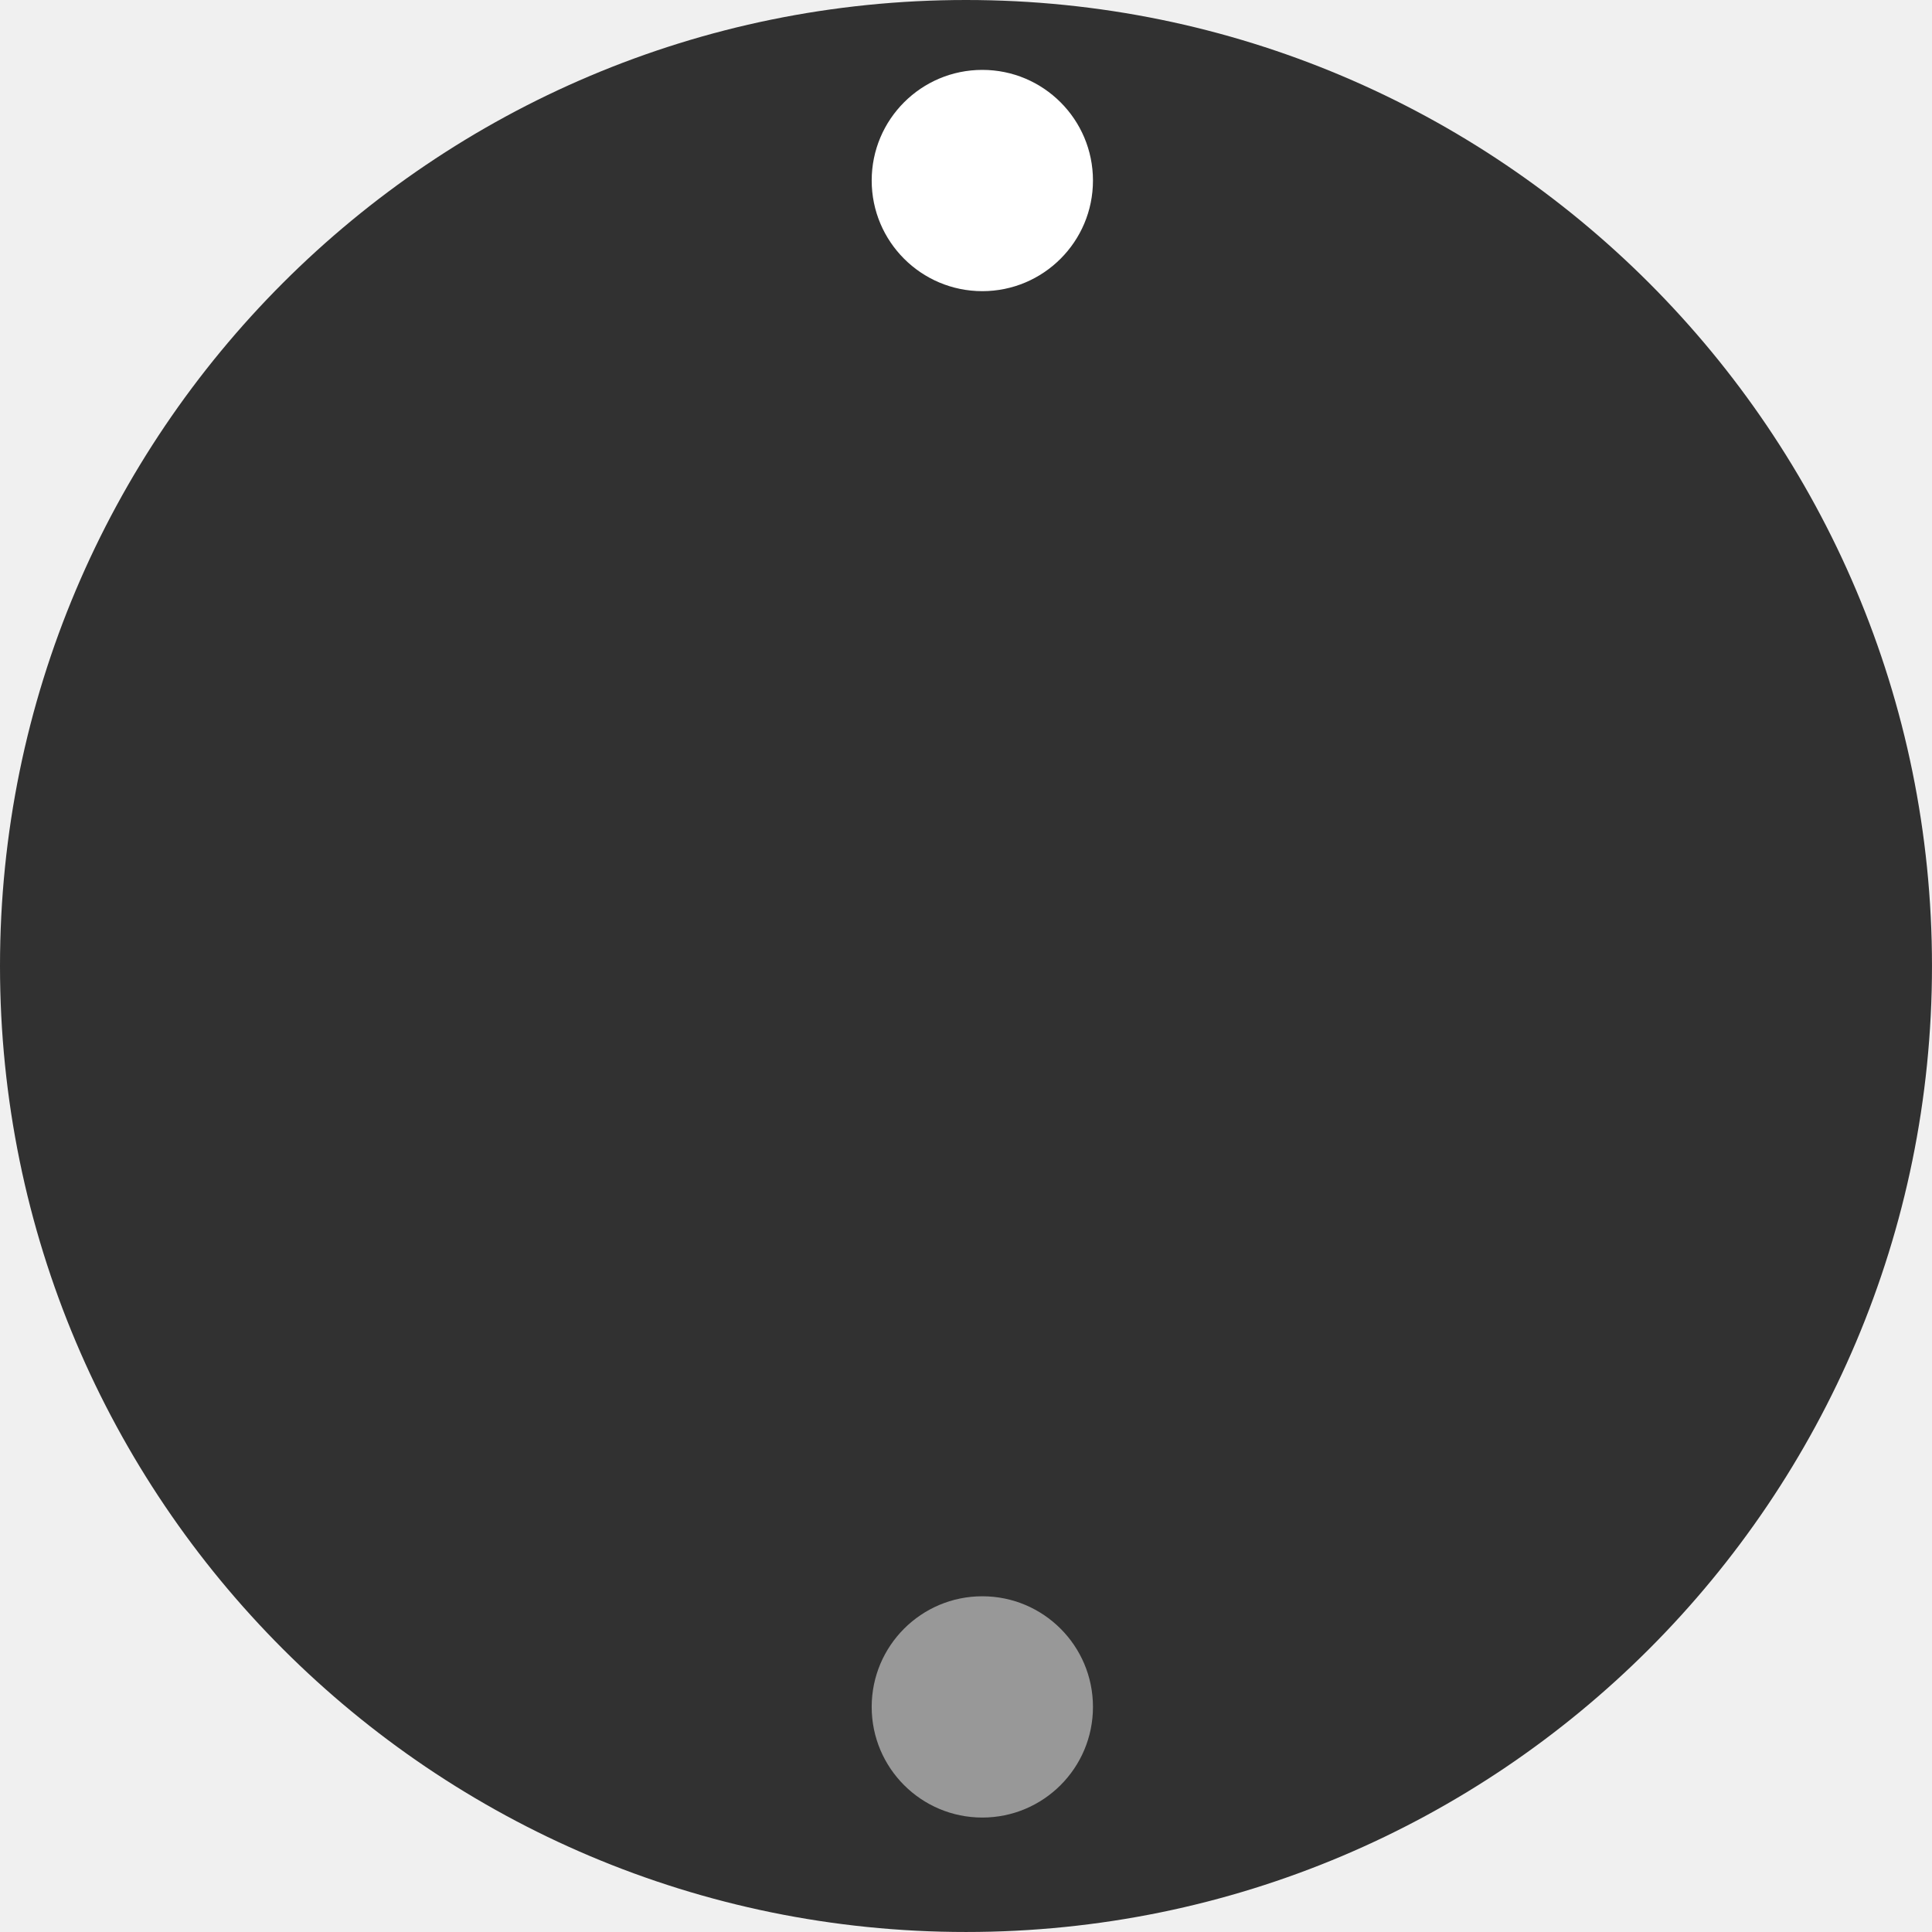
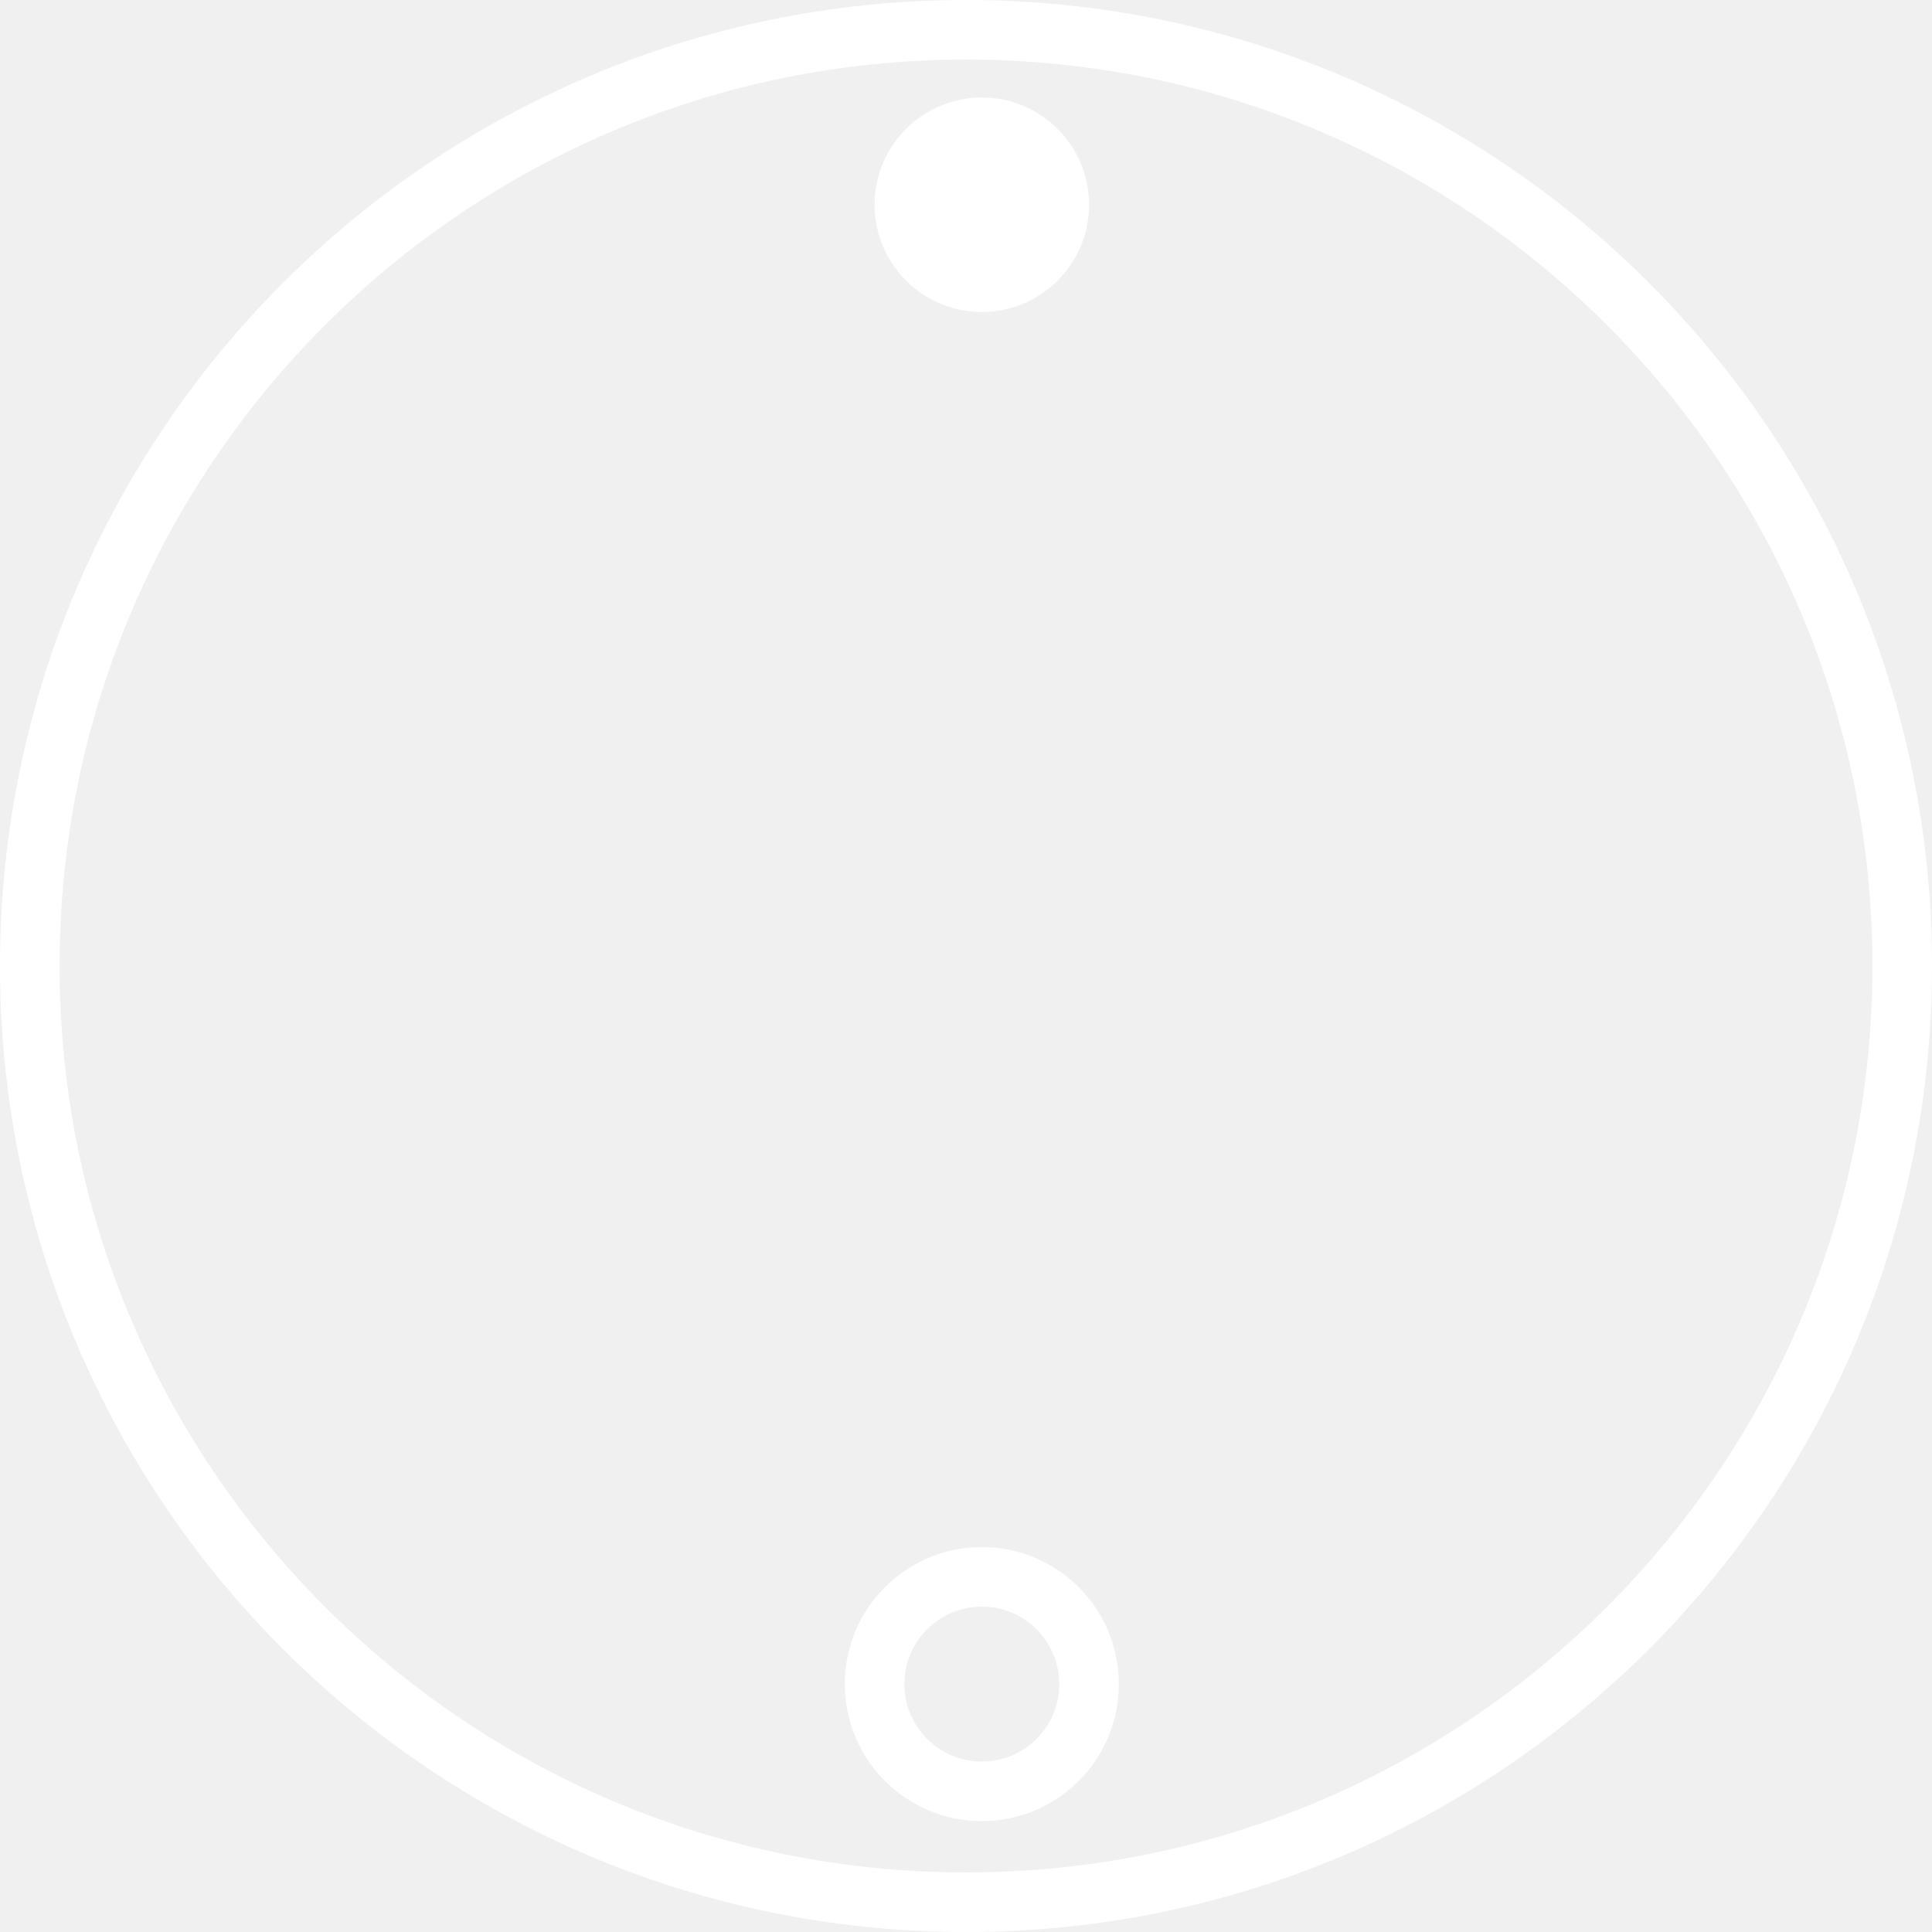
- <svg xmlns="http://www.w3.org/2000/svg" version="1.1" x="0px" y="0px" width="125.729px" height="125.729px" viewBox="0 0 125.729 125.729" enable-background="new 0 0 125.729 125.729" xml:space="preserve">
-   <g id="Layer_1">
-     <circle fill="#313131" cx="62.864" cy="62.864" r="62.864" />
-   </g>
+ <svg xmlns="http://www.w3.org/2000/svg" version="1.1" id="Layer_1" x="0px" y="0px" viewBox="-2 -2 129.728 129.728" enable-background="new -2 -2 129.728 129.728" xml:space="preserve">
+   <g id="Layer_2_1_">
+ </g>
+   <circle fill="none" stroke="#FFFFFF" stroke-width="4" stroke-miterlimit="10" cx="62.864" cy="62.864" r="62.864" />
  <g id="Layer_2">
    <circle fill="#FFFFFF" cx="63.927" cy="11.748" r="7.2" />
  </g>
-   <g id="Layer_4" opacity="0.5">
-     <circle fill="#FFFFFF" cx="63.927" cy="111.081" r="7.2" />
+   <g id="Layer_4">
+     <circle fill="none" stroke="#FFFFFF" stroke-width="4" stroke-miterlimit="10" cx="63.927" cy="111.081" r="7.2" />
  </g>
  <g id="Layer_3">
</g>
</svg>
